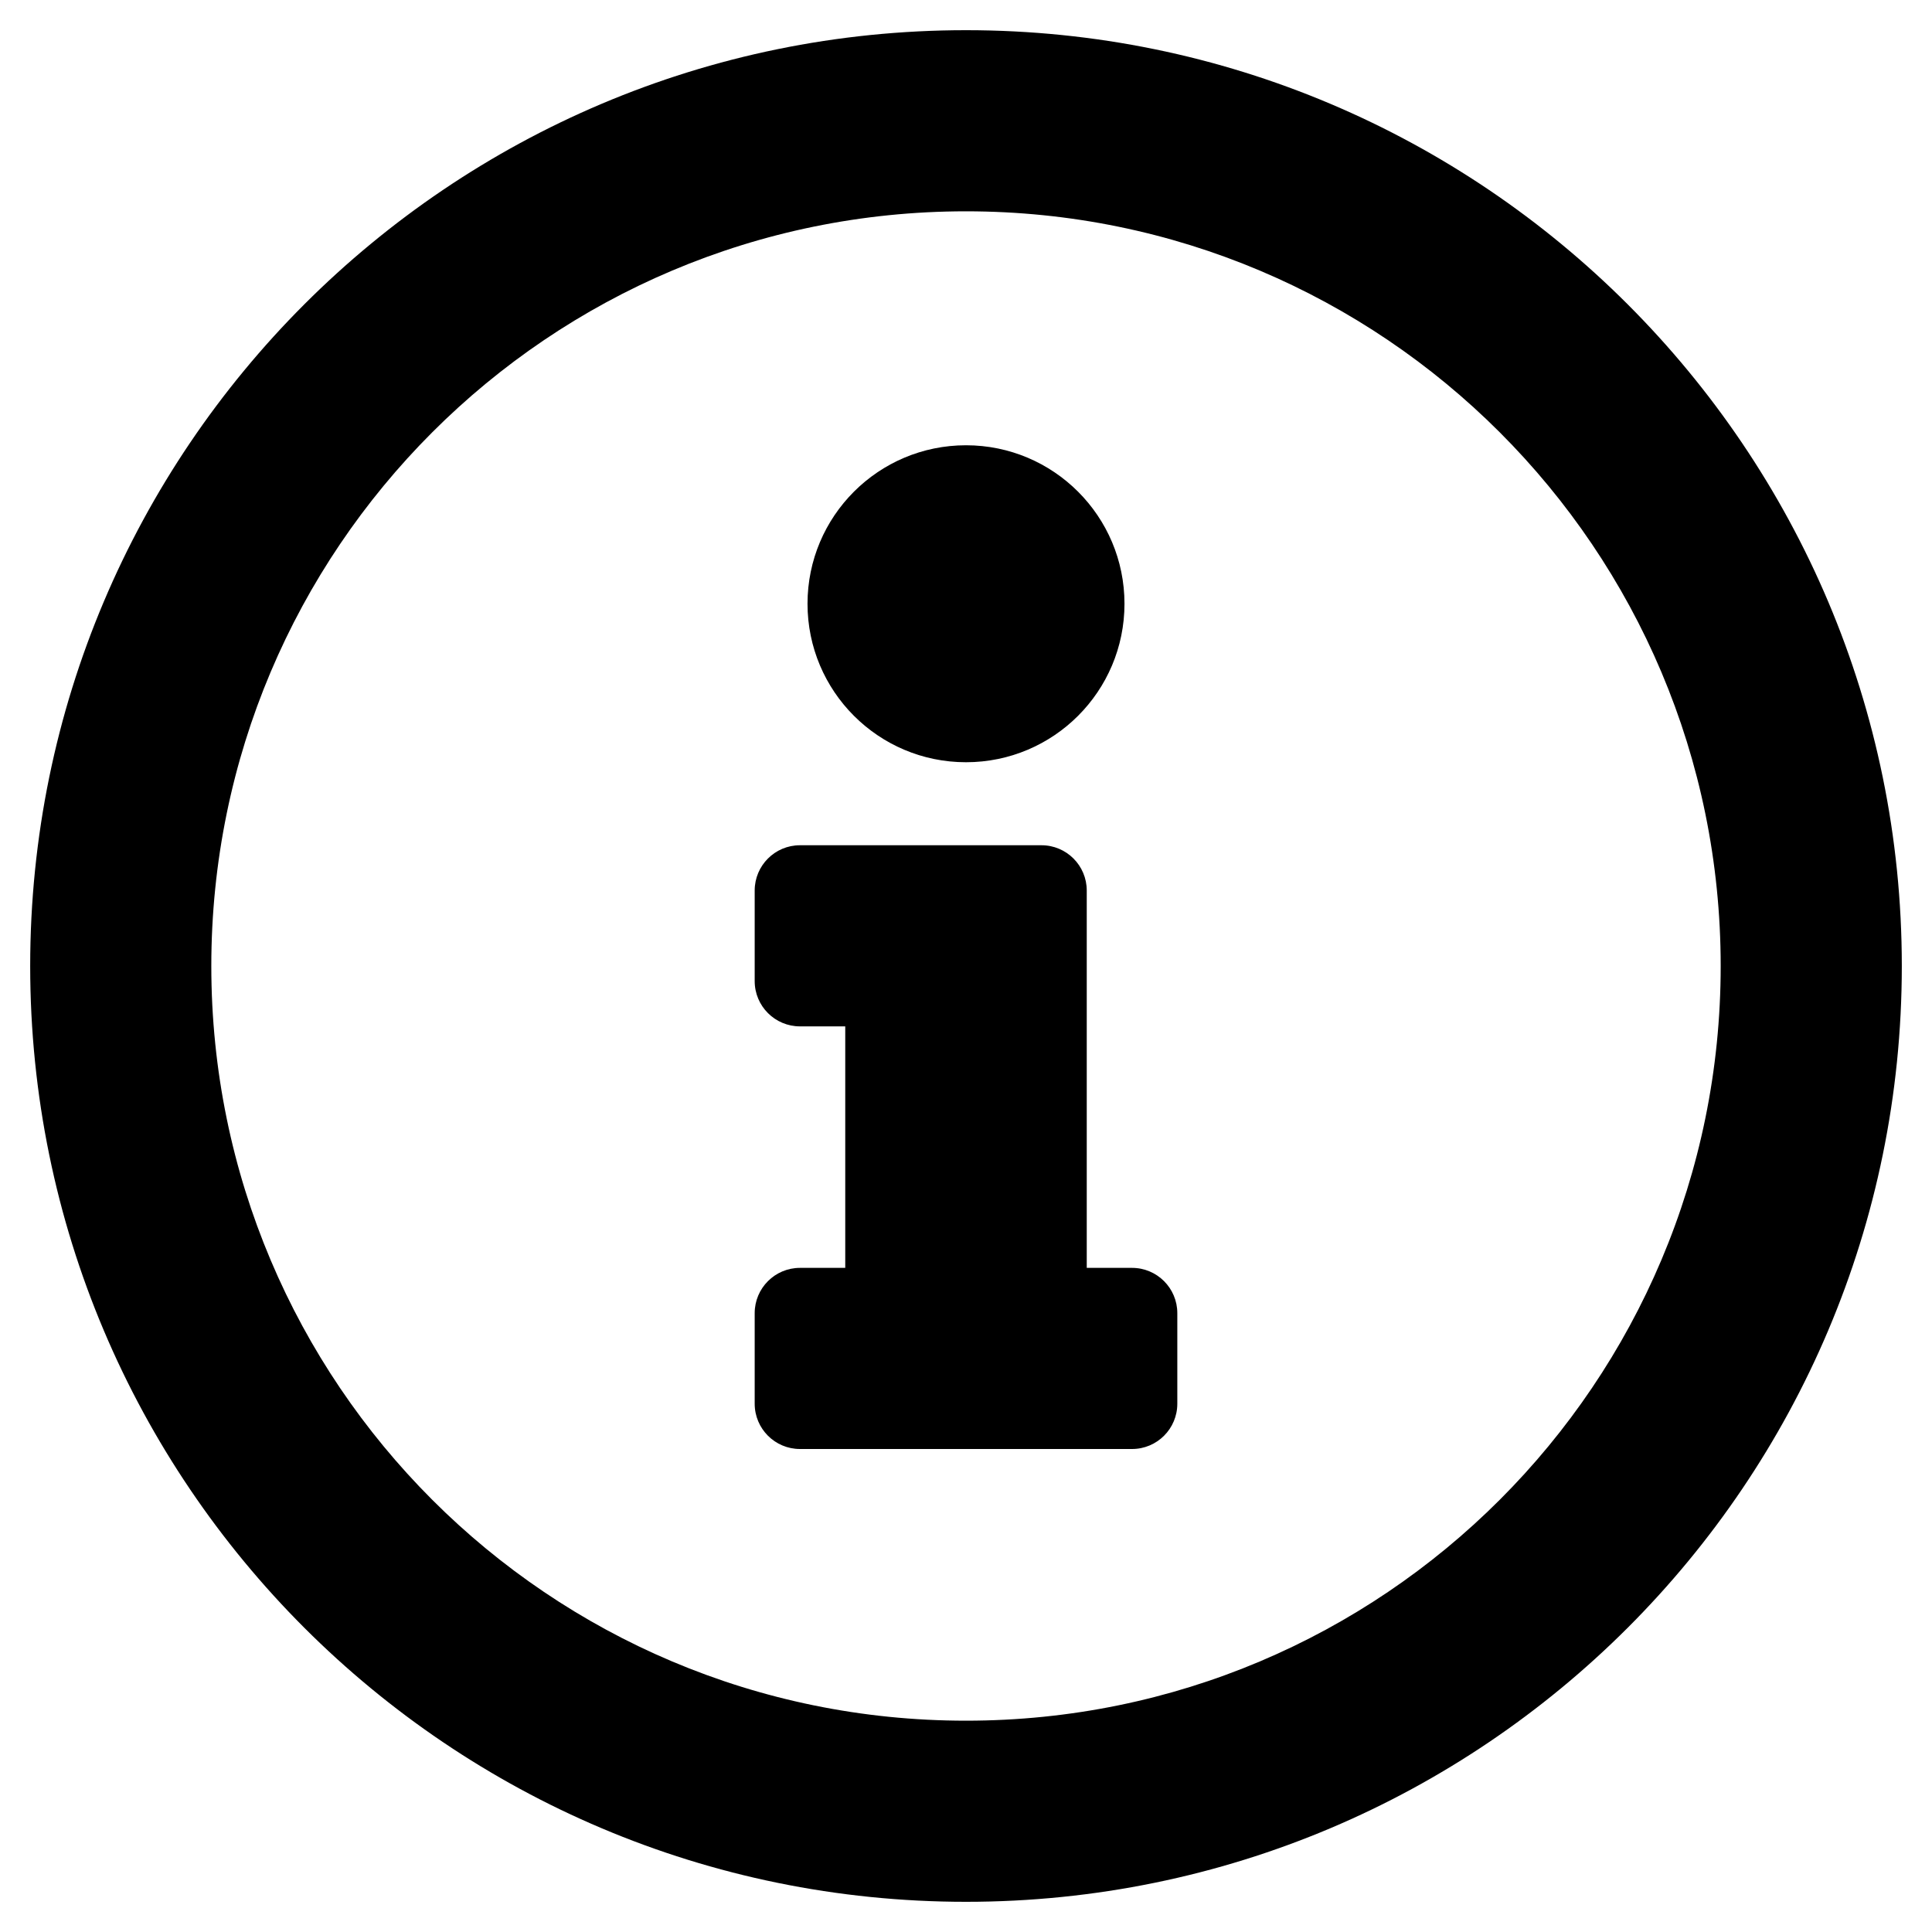
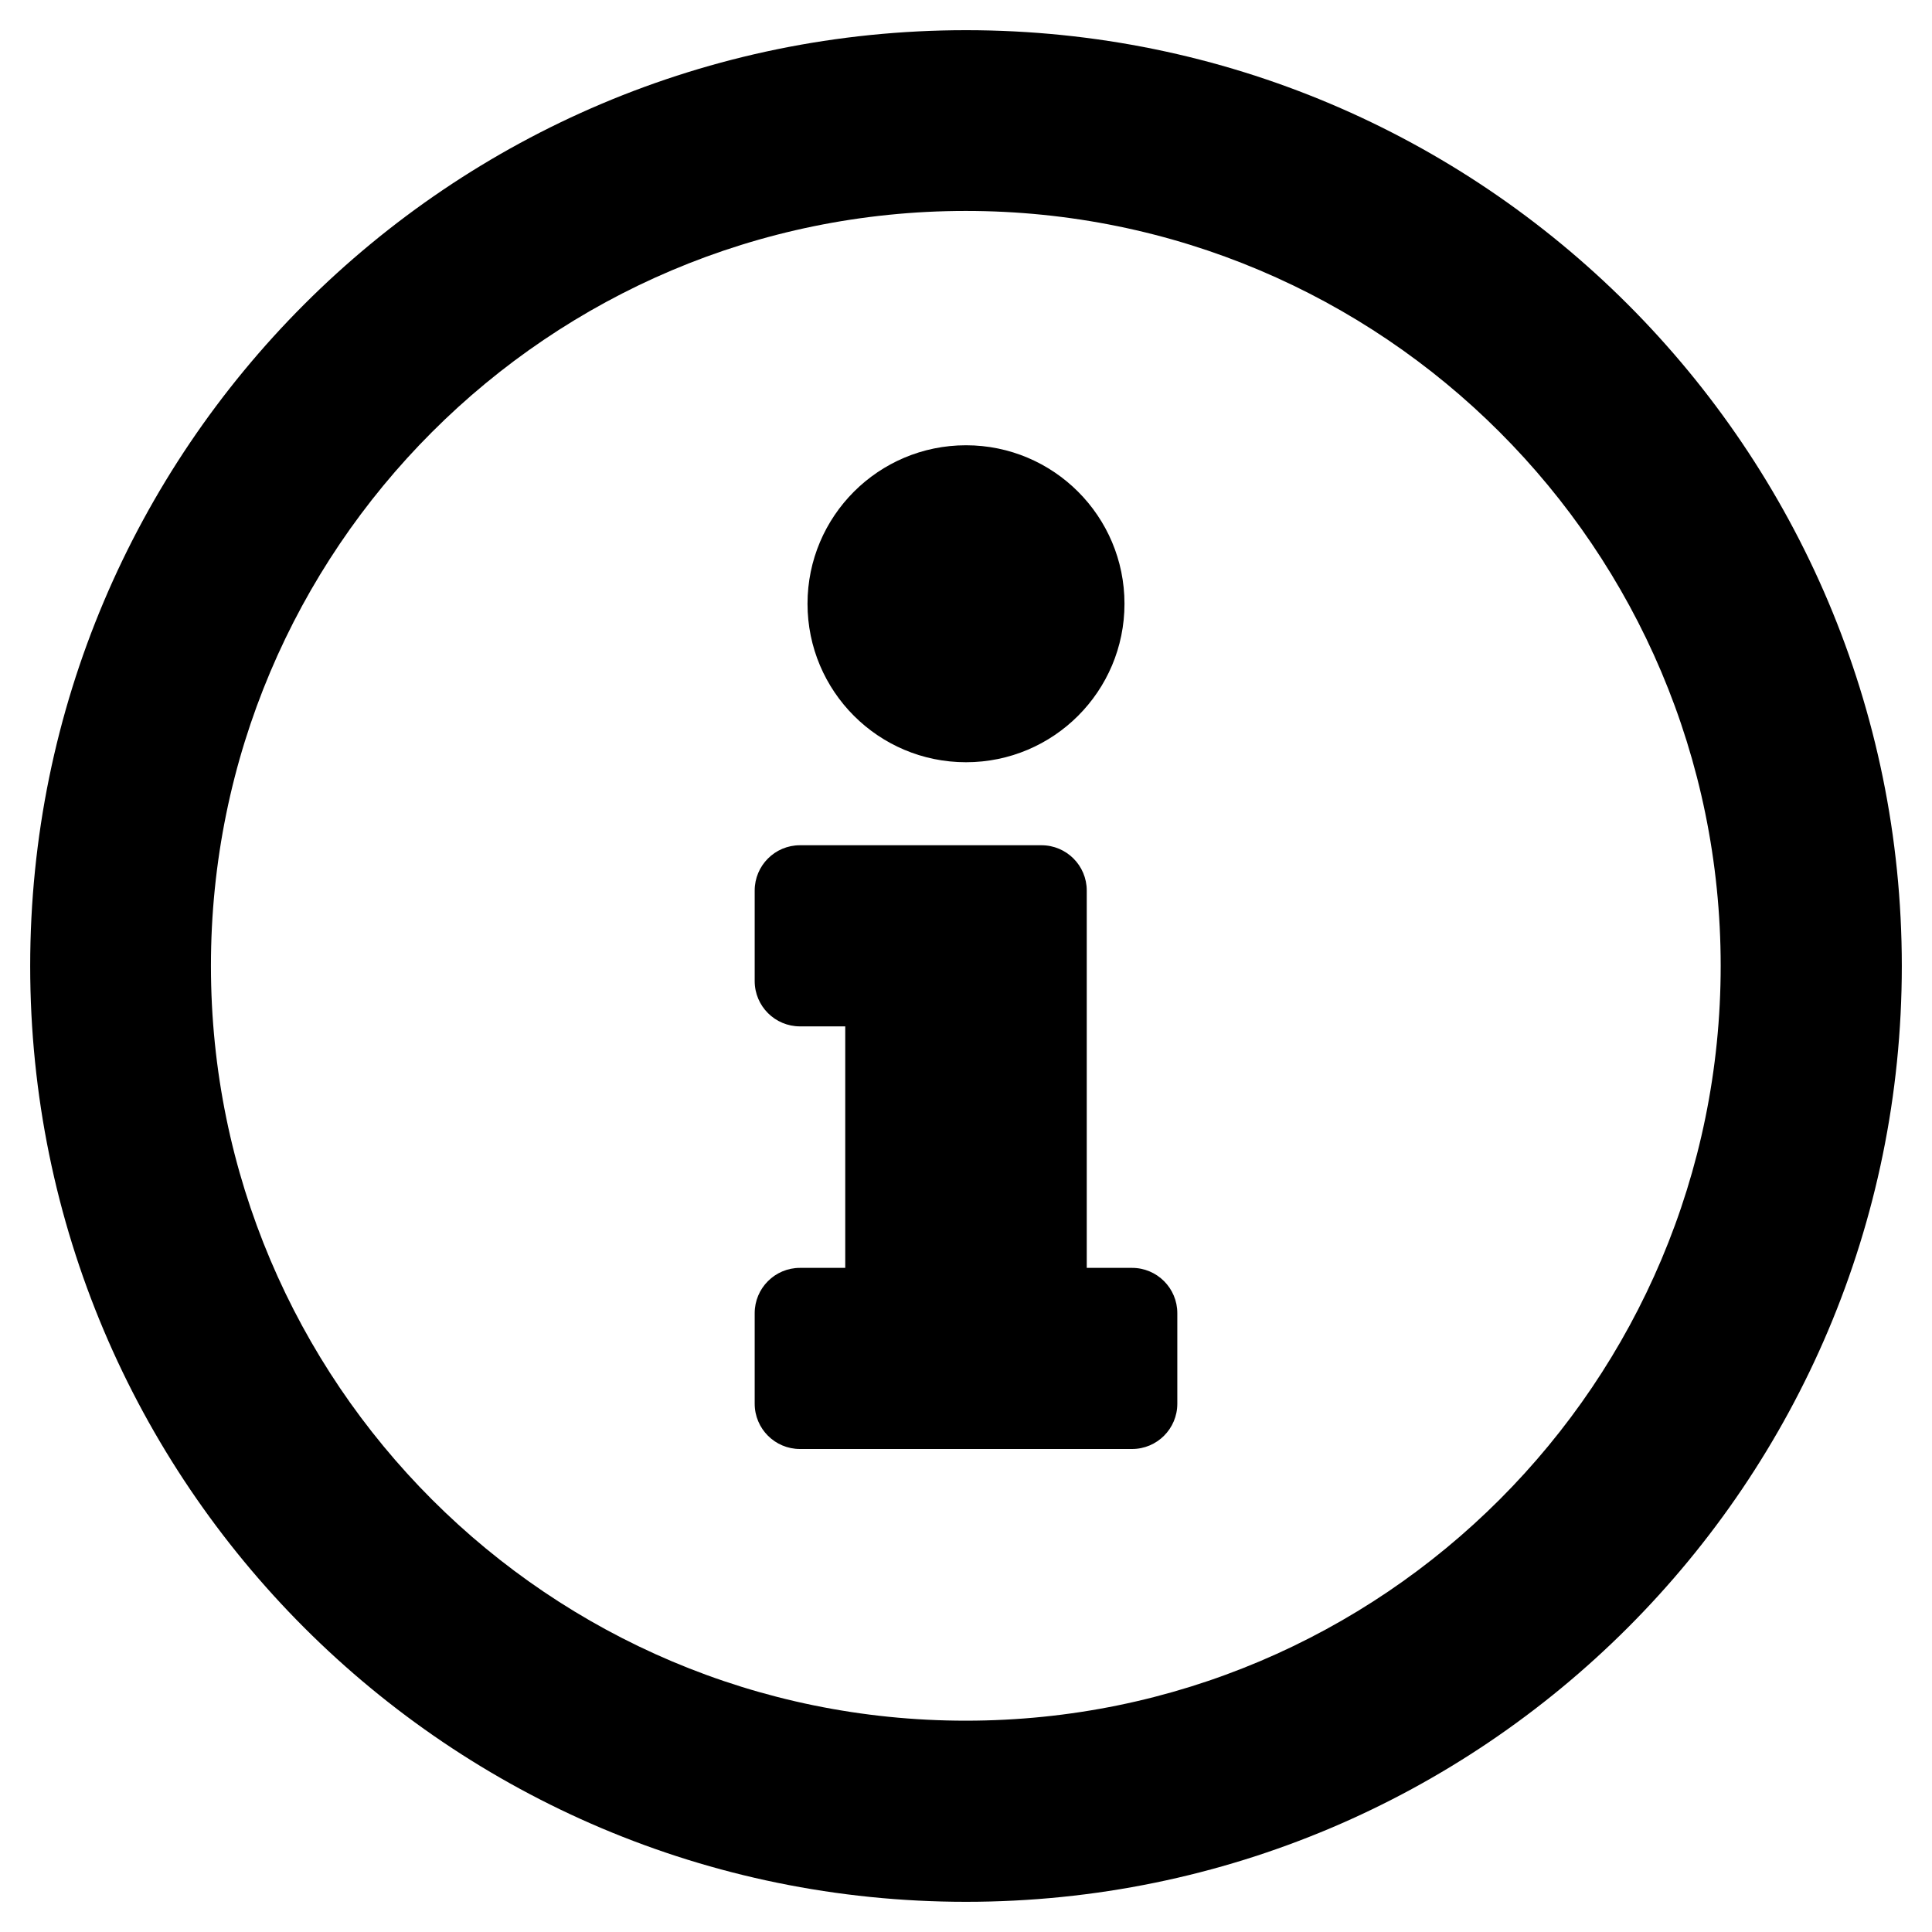
- <svg xmlns="http://www.w3.org/2000/svg" aria-hidden="true" focusable="false" data-prefix="far" data-icon="info-circle" class="svg-inline--fa fa-info-circle fa-w-16" role="img" viewBox="0 0 512 512">
-   <path fill="currentColor" d="M256 8C119.043 8 8 119.083 8 256c0 136.997 111.043 248 248 248s248-111.003 248-248C504 119.083 392.957 8 256 8zm0 448c-110.532 0-200-89.431-200-200 0-110.495 89.472-200 200-200 110.491 0 200 89.471 200 200 0 110.53-89.431 200-200 200zm0-338c23.196 0 42 18.804 42 42s-18.804 42-42 42-42-18.804-42-42 18.804-42 42-42zm56 254c0 6.627-5.373 12-12 12h-88c-6.627 0-12-5.373-12-12v-24c0-6.627 5.373-12 12-12h12v-64h-12c-6.627 0-12-5.373-12-12v-24c0-6.627 5.373-12 12-12h64c6.627 0 12 5.373 12 12v100h12c6.627 0 12 5.373 12 12v24z" />
+ <svg xmlns="http://www.w3.org/2000/svg" aria-hidden="true" data-prefix="far" data-icon="info-circle" class="info-circle-regular_svg__info-circle-regular_svg__svg-inline--fa info-circle-regular_svg__info-circle-regular_svg__fa-info-circle info-circle-regular_svg__info-circle-regular_svg__fa-w-16" viewBox="0 0 512 512">
+   <path fill="currentColor" d="M256 8a248 248 0 100 496 248 248 0 000-496zm0 448a200 200 0 11-.1-400.1A200 200 0 01256 456zm0-338a42 42 0 110 84 42 42 0 010-84zm56 254a12 12 0 01-12 12h-88a12 12 0 01-12-12v-24a12 12 0 0112-12h12v-64h-12a12 12 0 01-12-12v-24a12 12 0 0112-12h64a12 12 0 0112 12v100h12a12 12 0 0112 12v24z" />
</svg>
